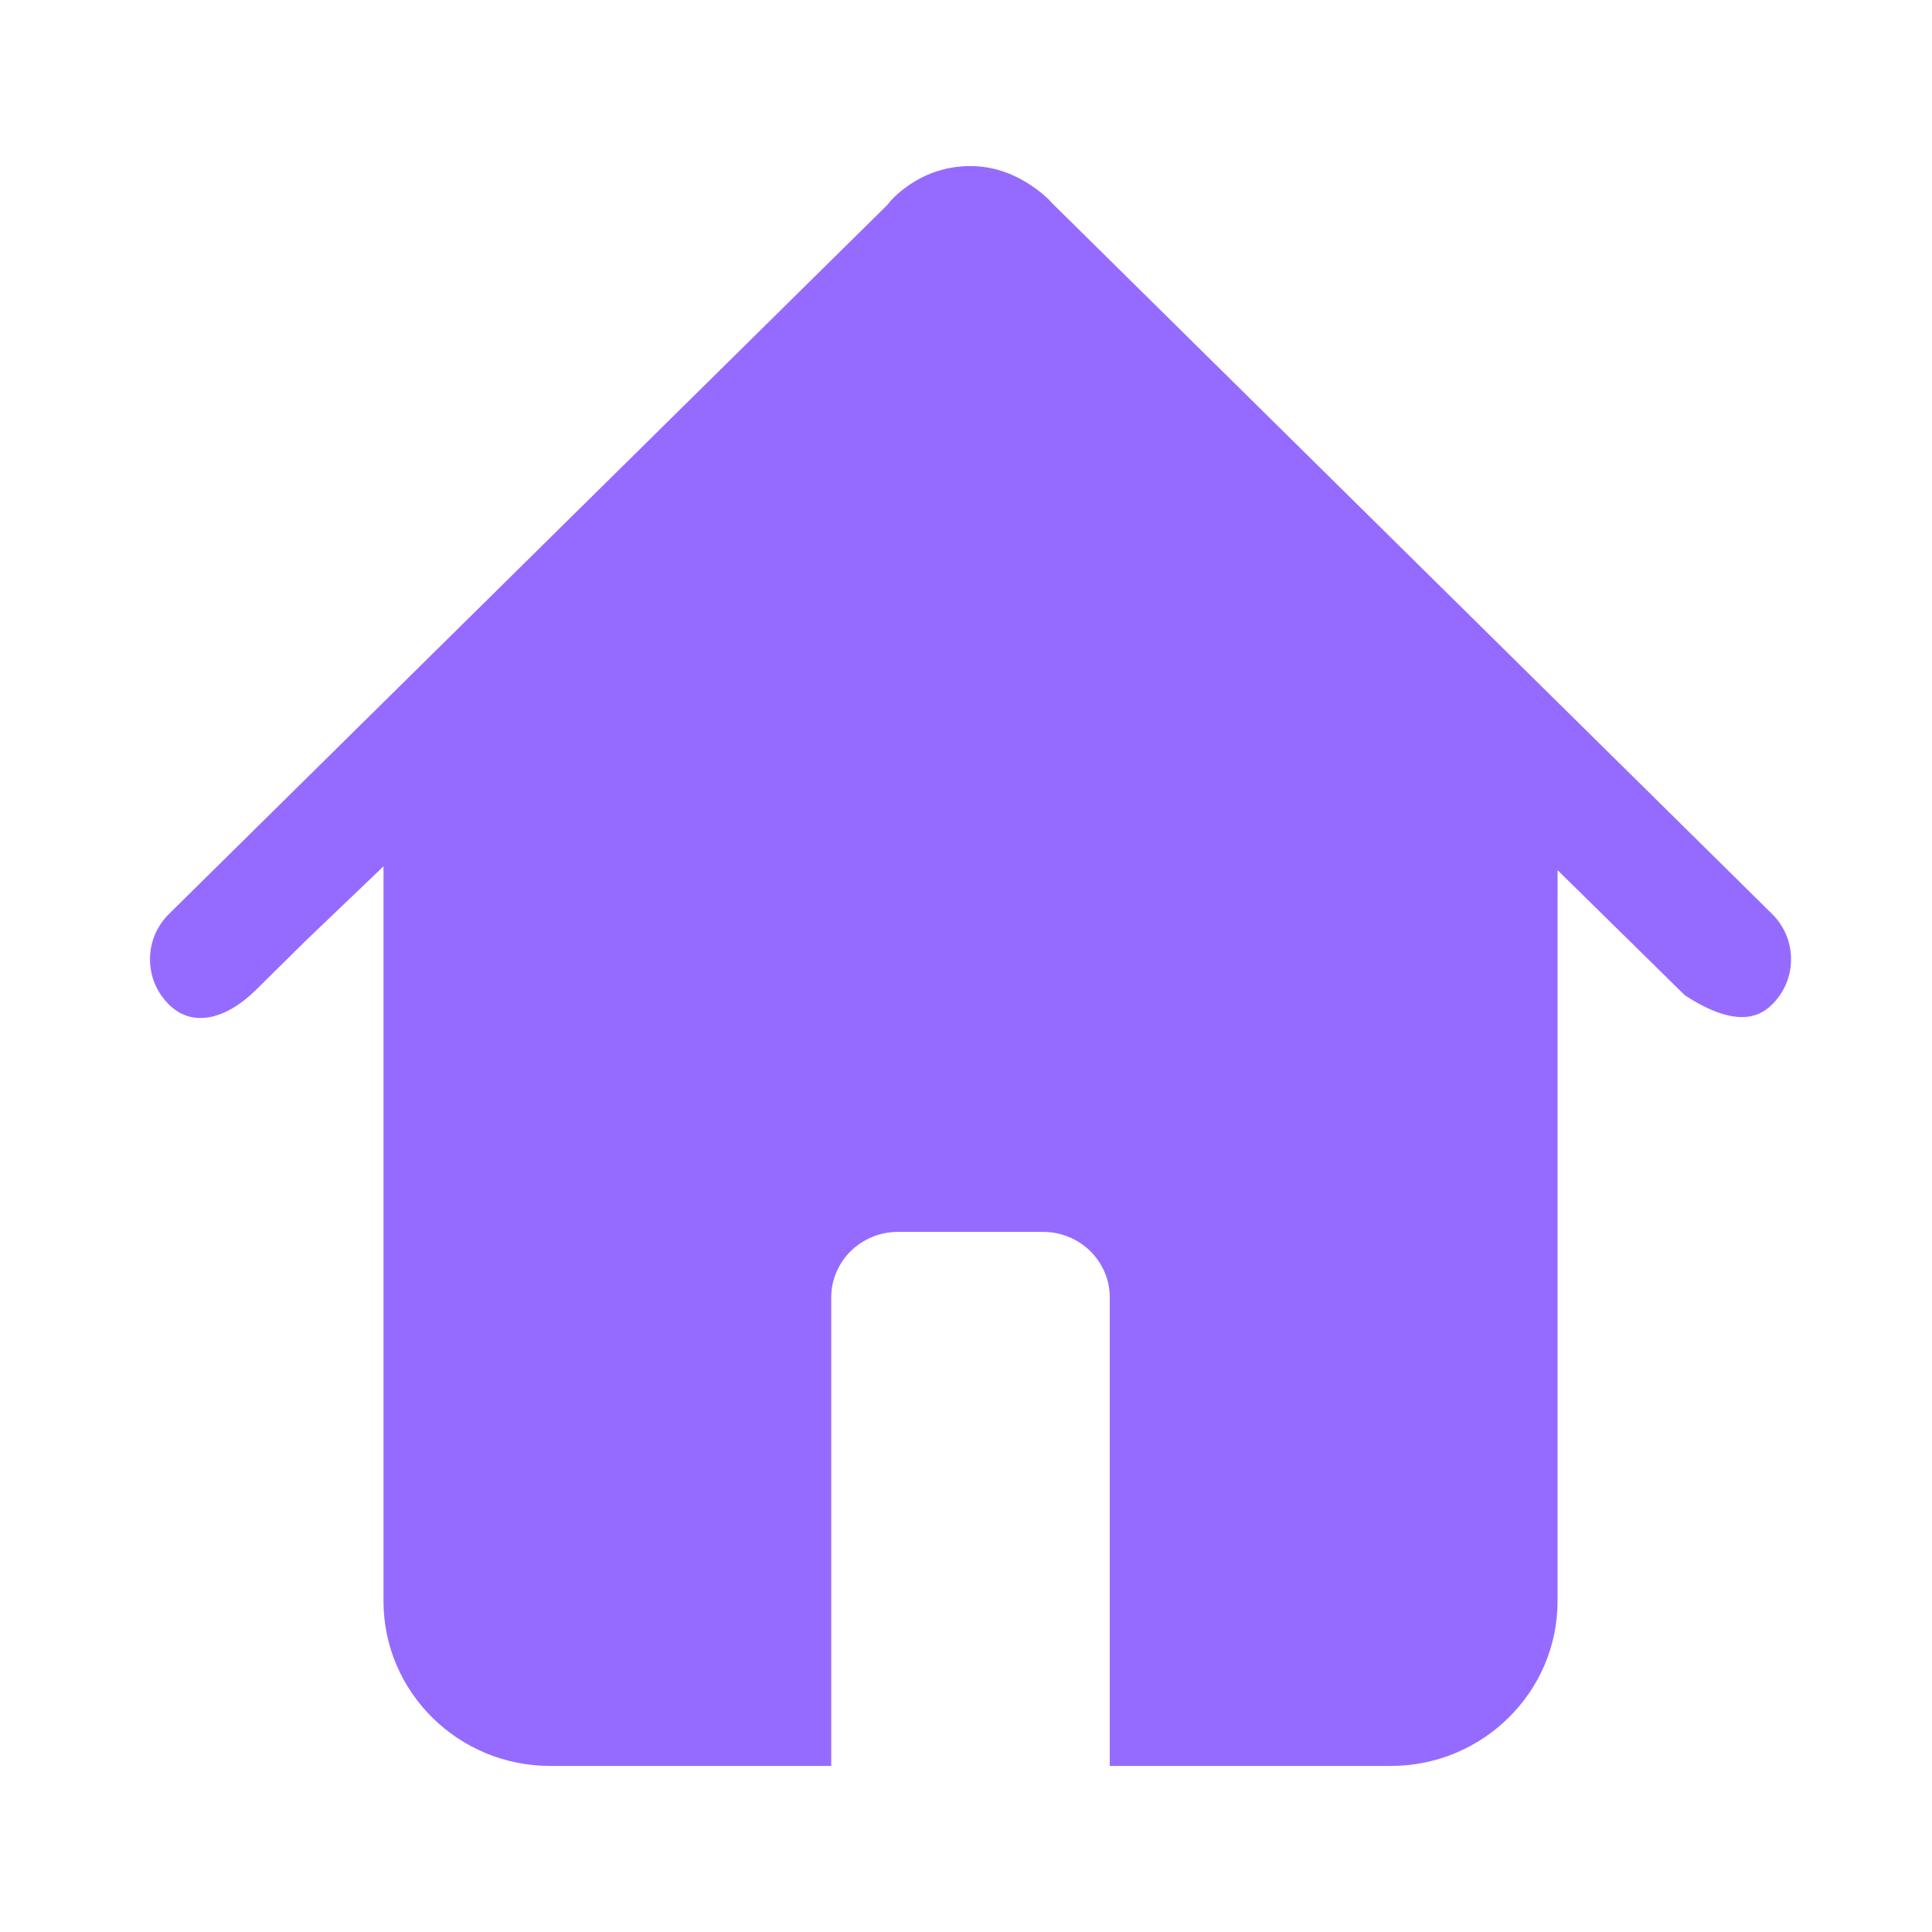
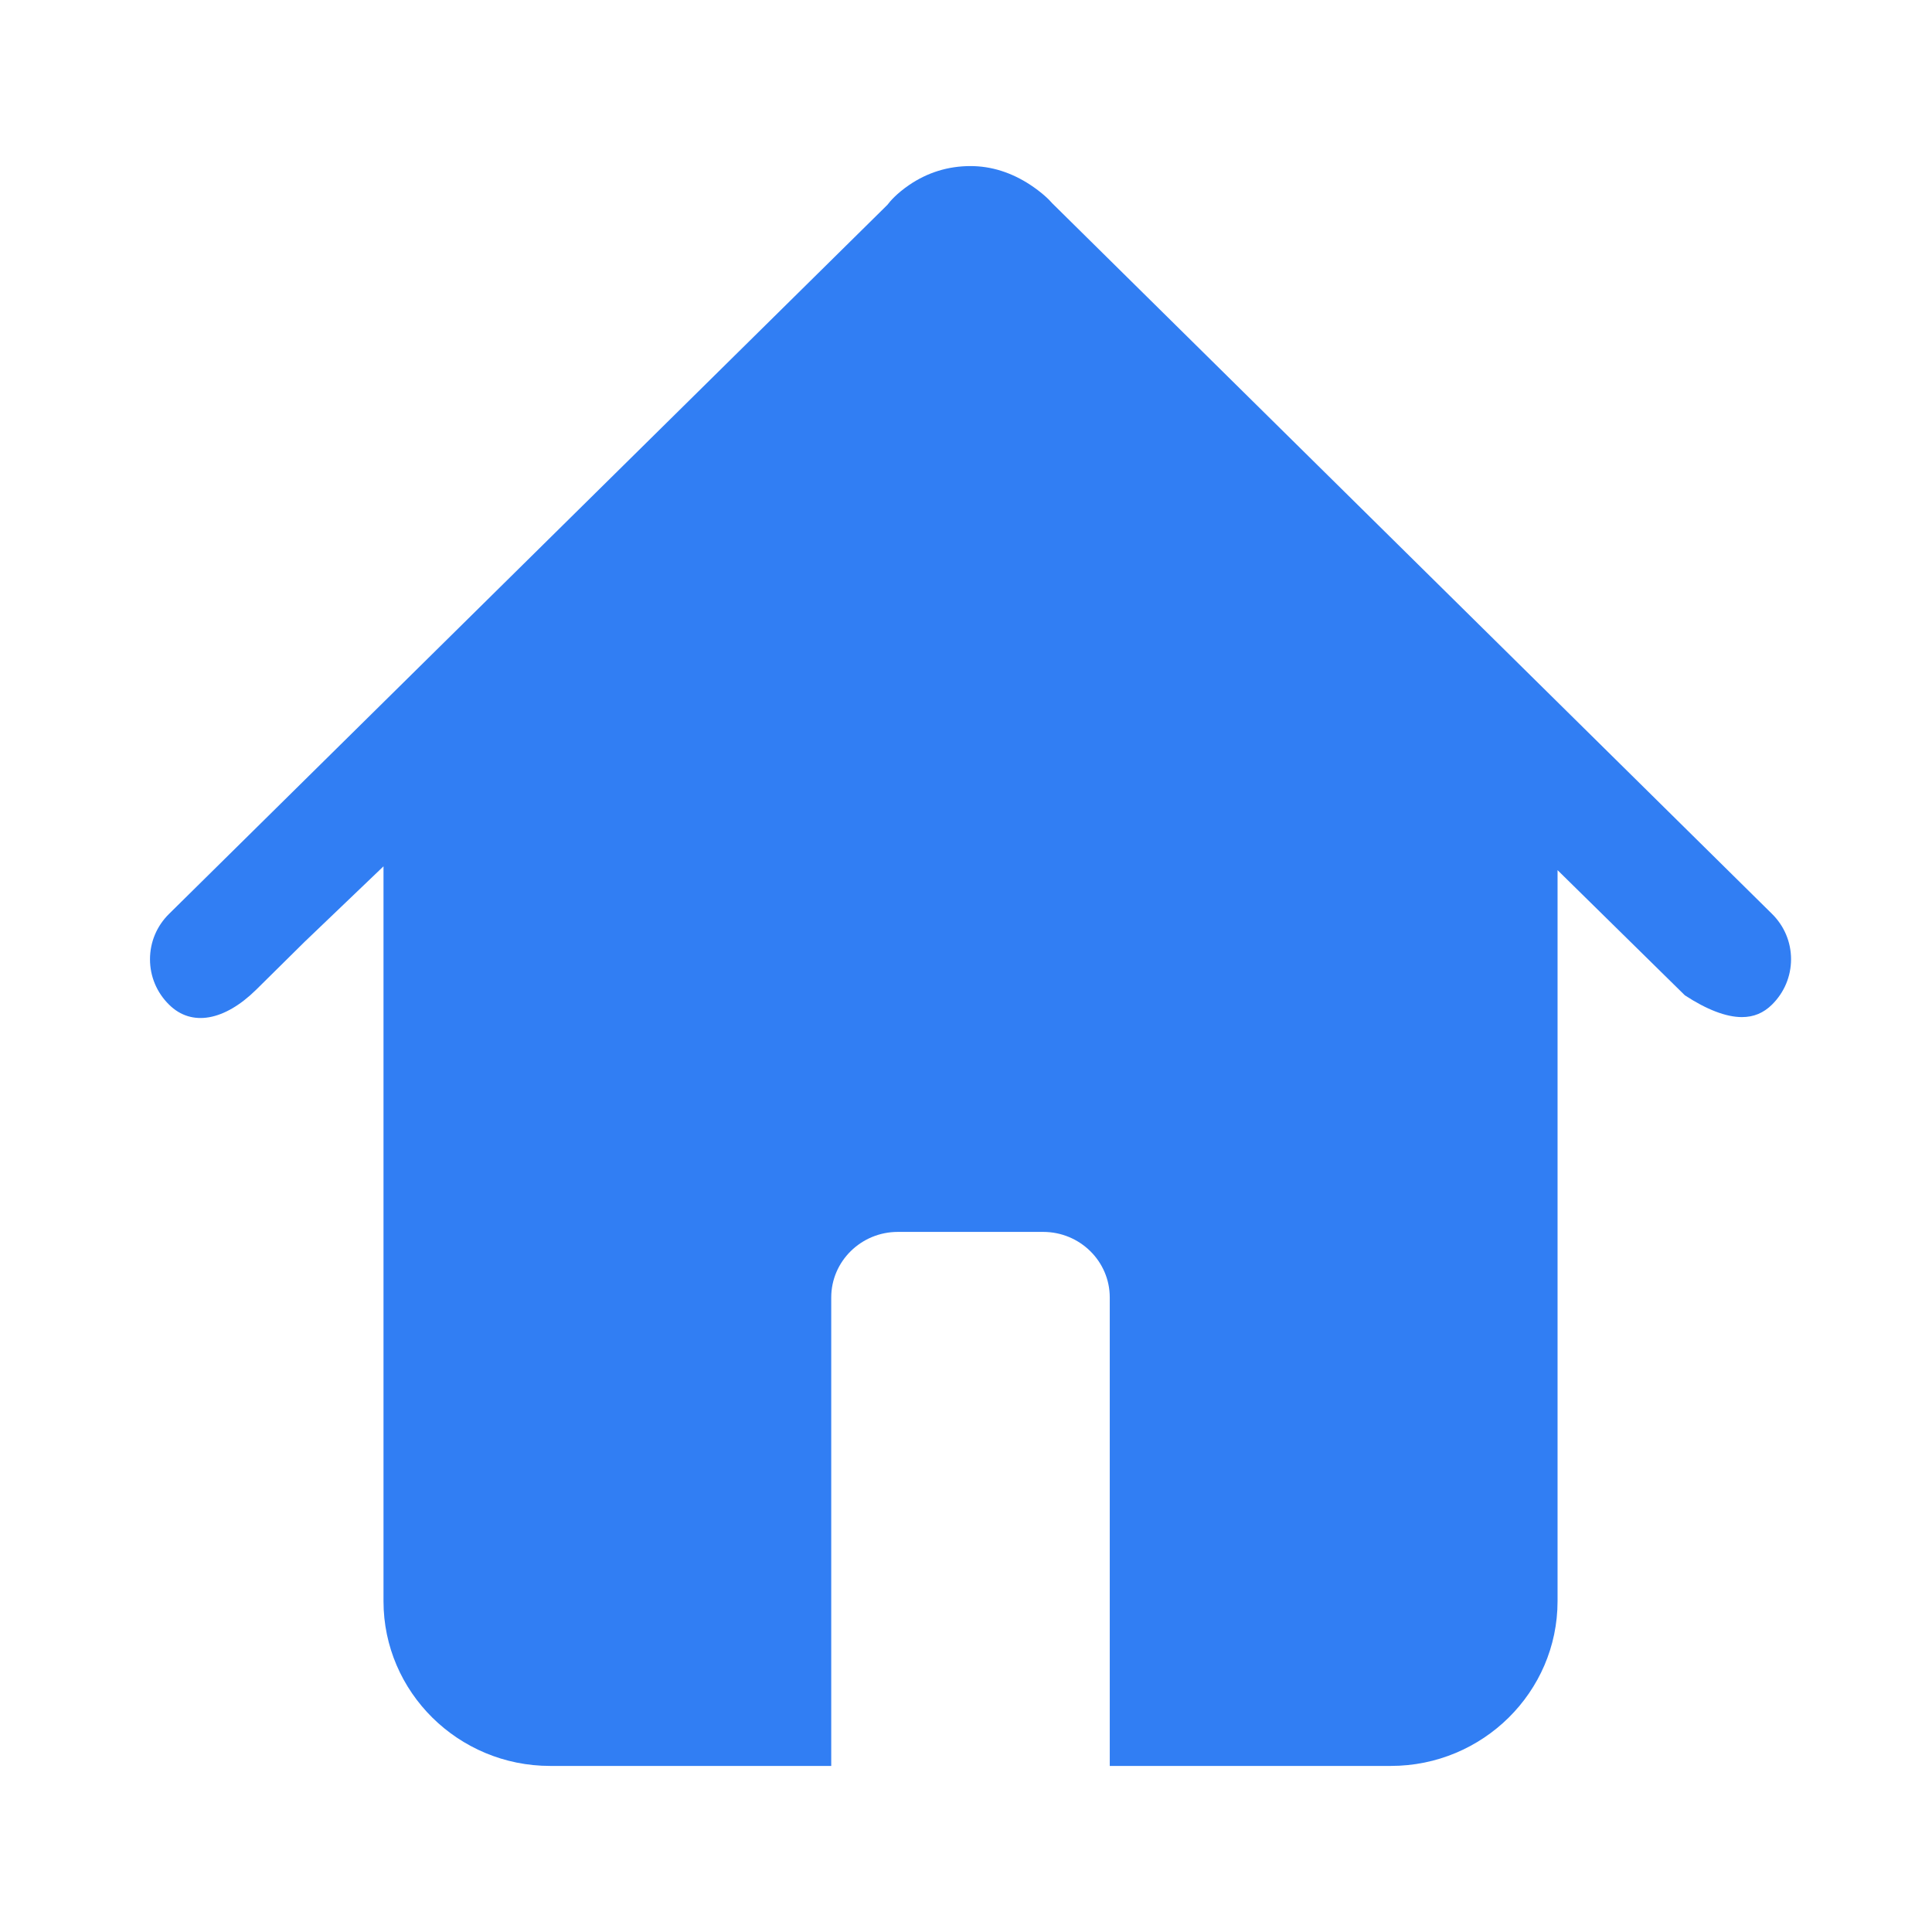
<svg xmlns="http://www.w3.org/2000/svg" t="1519442371940" class="icon" style="" viewBox="0 0 1024 1024" version="1.1" p-id="6185" width="27" height="27">
  <defs>
    <style type="text/css" />
  </defs>
-   <path d="M939.175 484.343 557.721 107.755c-1.928-2.289-5.951-6.025-11.568-9.731-10.062-6.628-20.758-10.002-31.784-10.002-11.855 0-22.821 3.405-32.597 10.093-6.478 4.459-9.942 8.466-11.433 10.454L89.607 484.374c-6.523 6.417-10.107 14.973-10.107 24.071 0 9.069 3.585 17.624 10.107 24.042 11.99 11.9 29.495 8.495 46.17-7.923l25.593-25.306 41.892-40.085 0 389.498c0 48.143 39.617 87.308 88.317 87.308l148.993 0L440.572 687.671c0-19.16 15.847-34.736 35.309-34.736l77.02 0c19.478 0 35.294 15.576 35.294 34.736l0 248.307 149.009 0c48.686 0 88.333-39.165 88.333-87.308L825.537 461.19l67.485 66.355c11.508 7.532 21.842 11.539 30.217 11.539 6.236 0 11.449-2.169 15.937-6.598 6.507-6.417 10.093-14.943 10.123-24.042C949.298 499.347 945.713 490.79 939.175 484.343z" p-id="6186" fill="#956bff" />
+   <path d="M939.175 484.343 557.721 107.755c-1.928-2.289-5.951-6.025-11.568-9.731-10.062-6.628-20.758-10.002-31.784-10.002-11.855 0-22.821 3.405-32.597 10.093-6.478 4.459-9.942 8.466-11.433 10.454L89.607 484.374c-6.523 6.417-10.107 14.973-10.107 24.071 0 9.069 3.585 17.624 10.107 24.042 11.99 11.9 29.495 8.495 46.17-7.923l25.593-25.306 41.892-40.085 0 389.498c0 48.143 39.617 87.308 88.317 87.308l148.993 0L440.572 687.671c0-19.16 15.847-34.736 35.309-34.736l77.02 0c19.478 0 35.294 15.576 35.294 34.736l0 248.307 149.009 0c48.686 0 88.333-39.165 88.333-87.308L825.537 461.19l67.485 66.355c11.508 7.532 21.842 11.539 30.217 11.539 6.236 0 11.449-2.169 15.937-6.598 6.507-6.417 10.093-14.943 10.123-24.042C949.298 499.347 945.713 490.79 939.175 484.343z" p-id="6186" fill="#317ef3" />
</svg>
